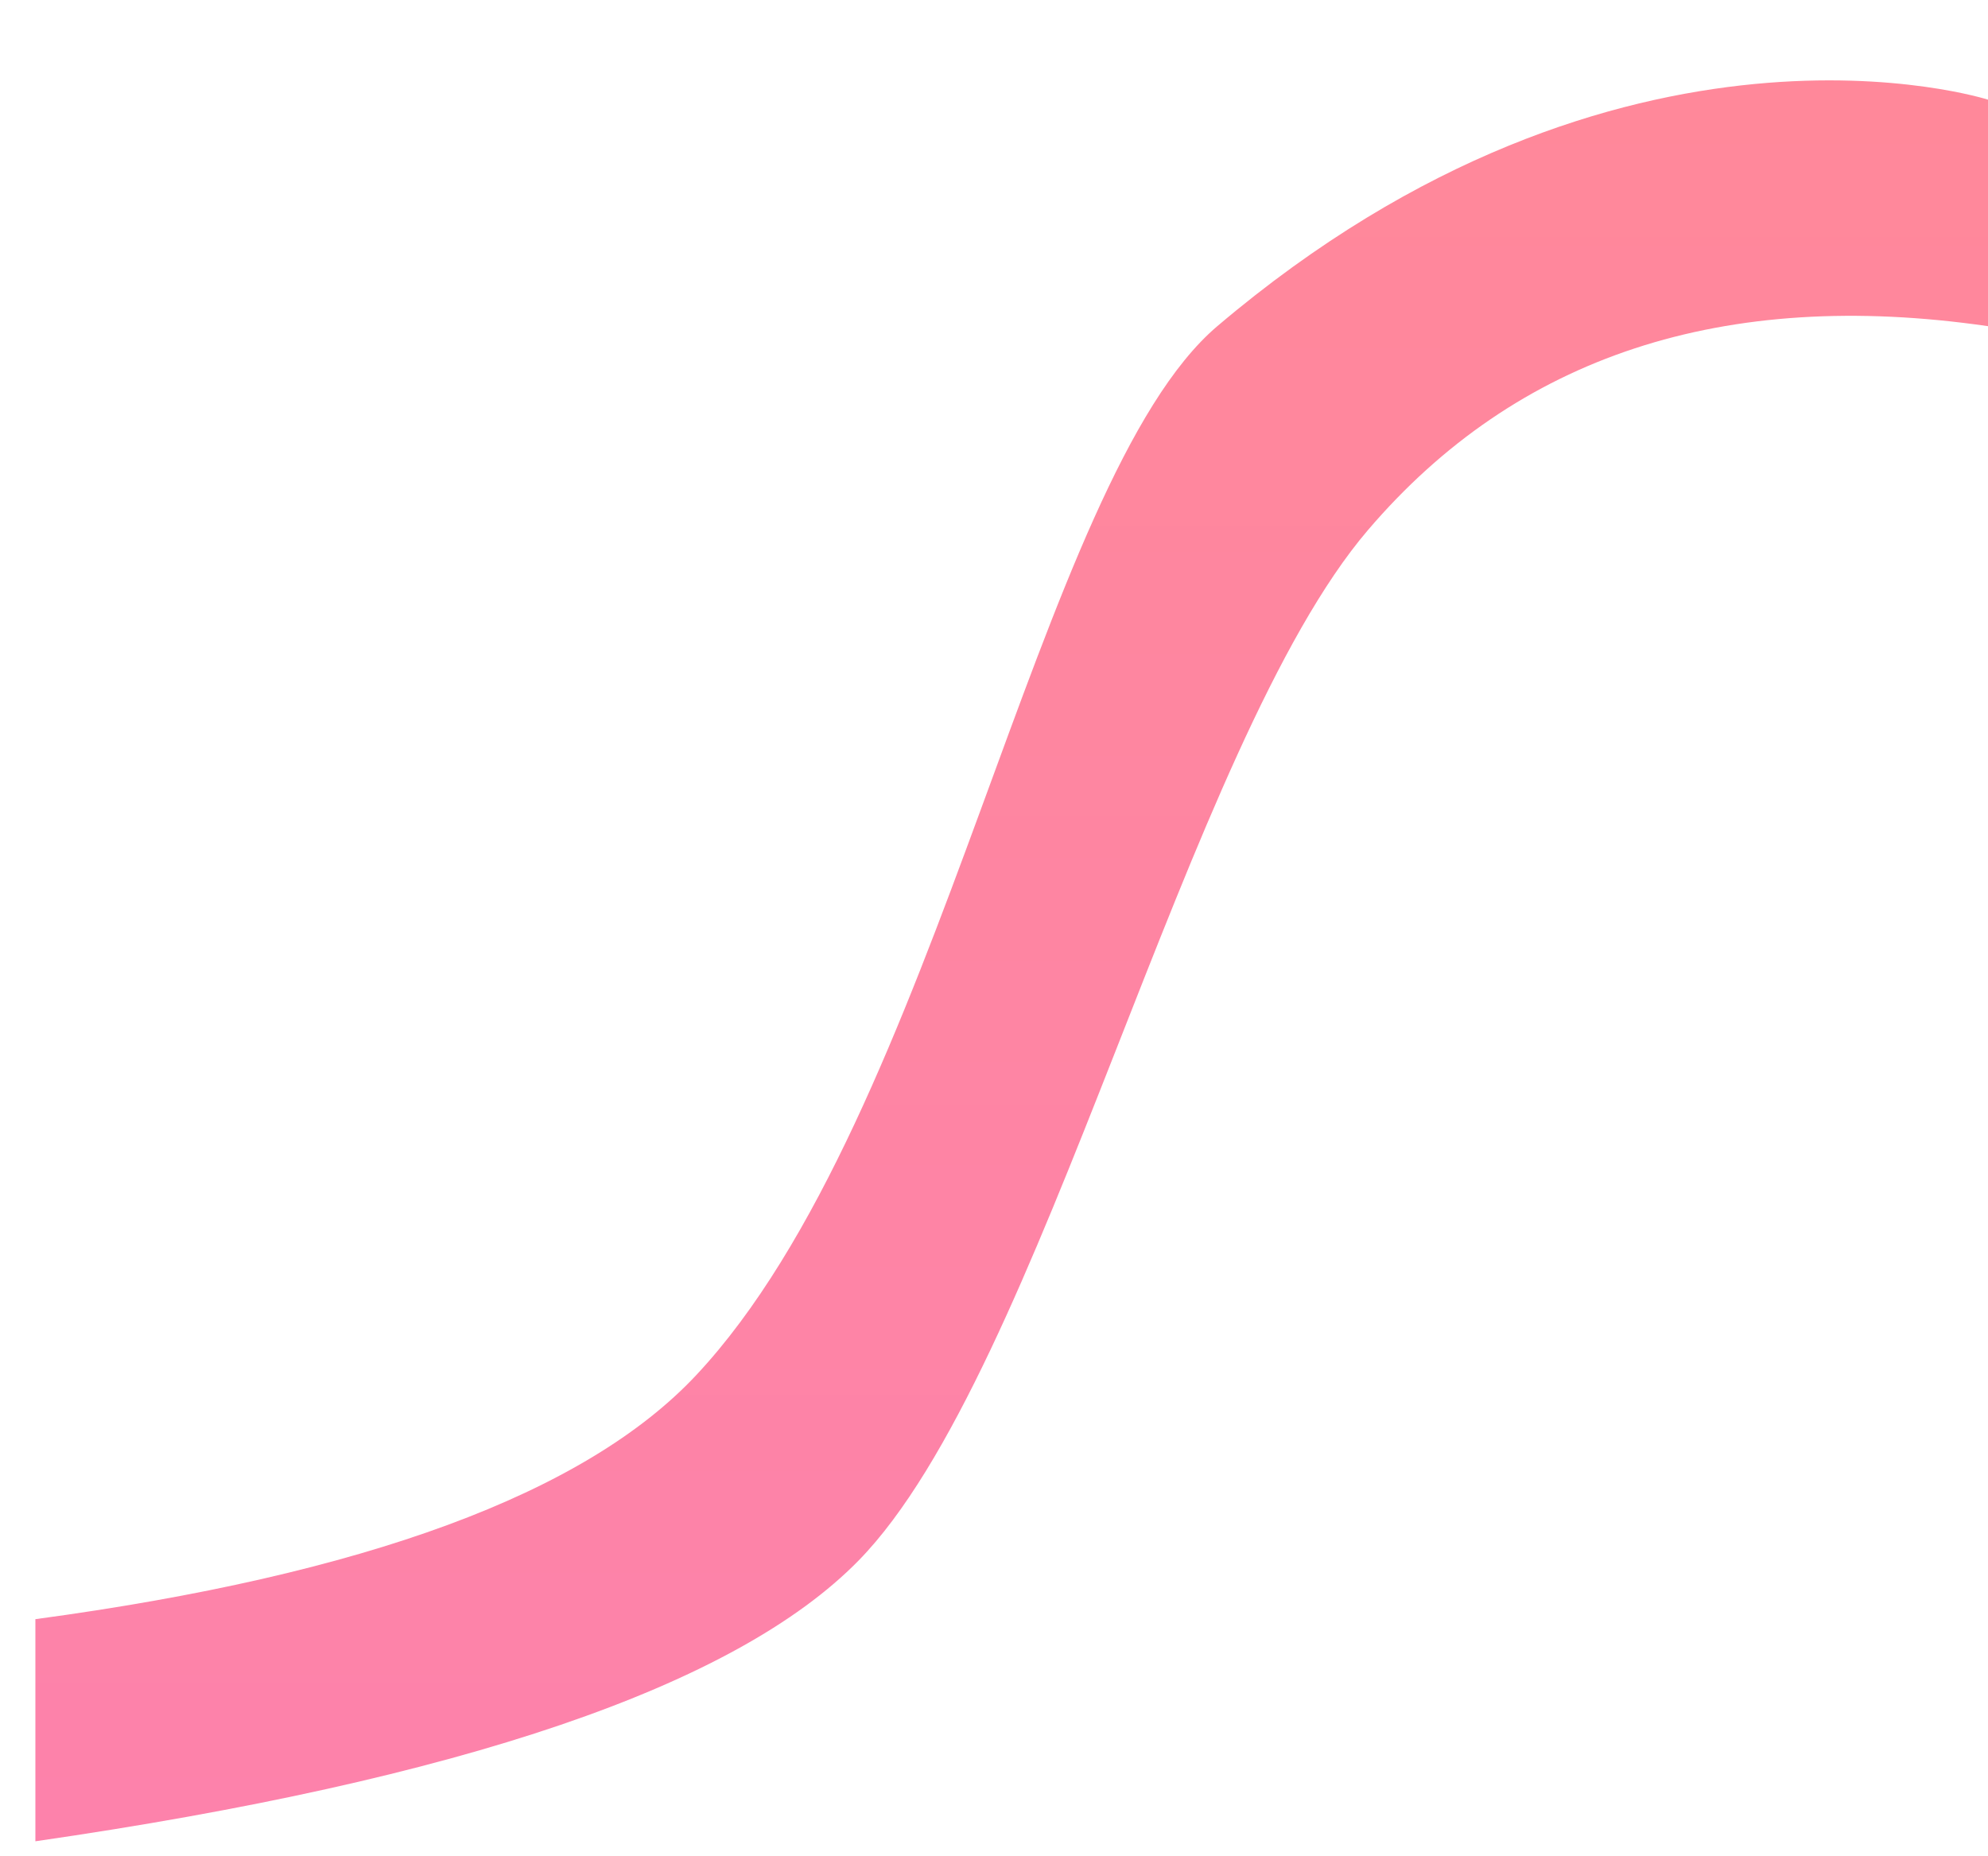
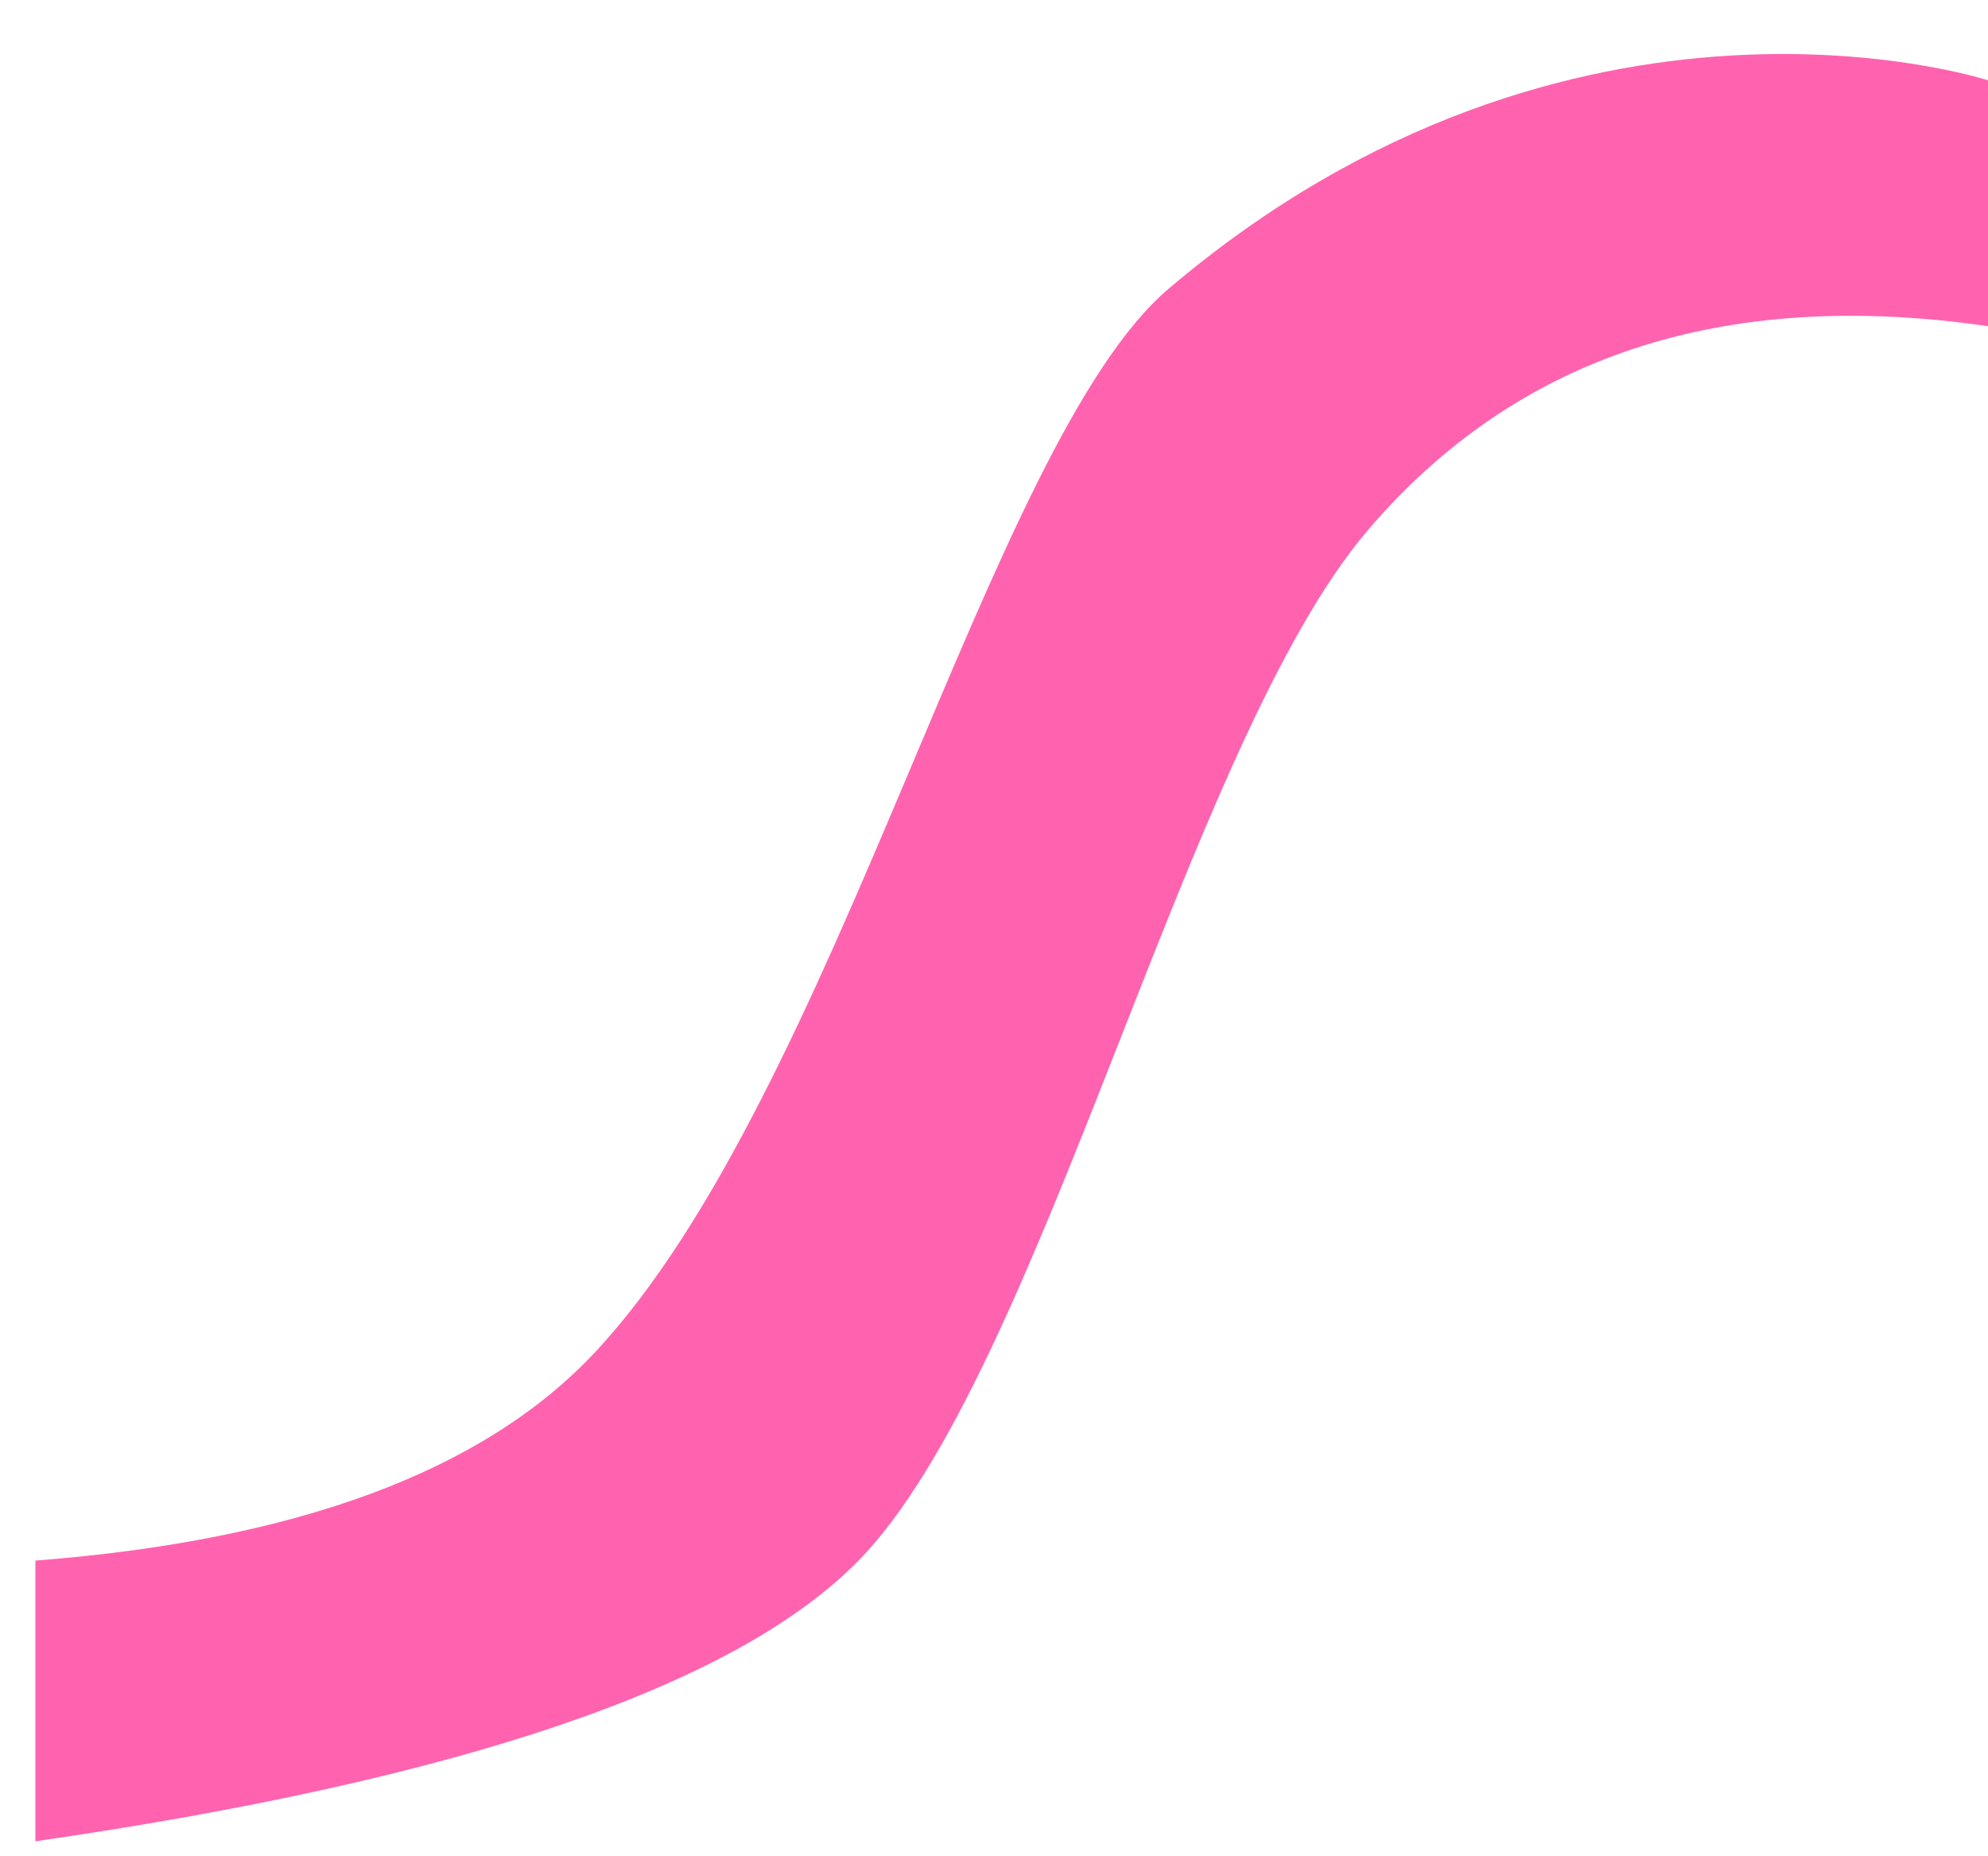
<svg xmlns="http://www.w3.org/2000/svg" width="15px" height="14px" viewBox="0 0 15 14" version="1.1">
-   <defs>
-     <linearGradient x1="50%" y1="0%" x2="50%" y2="100%" id="linearGradient-1">
-       <stop stop-color="#FF889A" offset="0%" />
-       <stop stop-color="#FD82AB" offset="99.921%" />
-     </linearGradient>
-   </defs>
  <g id="Page-1" stroke="none" stroke-width="1" fill="none" fill-rule="evenodd">
-     <path d="M0.267,12.217 C2.754,11.882 4.415,11.269 5.251,10.378 C7.086,8.422 7.826,3.615 9.185,2.461 C12.241,-0.133 15,0.752 15,0.752 C15,0.752 15,1.322 15,2.461 C13.004,2.172 11.445,2.685 10.322,3.999 C8.949,5.605 7.869,10.355 6.478,11.775 C5.551,12.722 3.48,13.428 0.267,13.893 L0.267,12.217 Z" id="Path-2" fill="url(#linearGradient-1)" />
+     <path d="M0.267,11.775 C2.243,11.622 3.648,11.1 4.485,10.208 C6.32,8.253 7.458,3.332 8.817,2.179 C11.872,-0.416 15,0.606 15,0.606 C15,0.606 15,1.225 15,2.461 C13.004,2.172 11.445,2.685 10.322,3.999 C8.949,5.605 7.869,10.355 6.478,11.775 C5.551,12.722 3.48,13.428 0.267,13.893 L0.267,11.775 Z" id="Path-2" fill="#FF63AF" />
  </g>
</svg>
